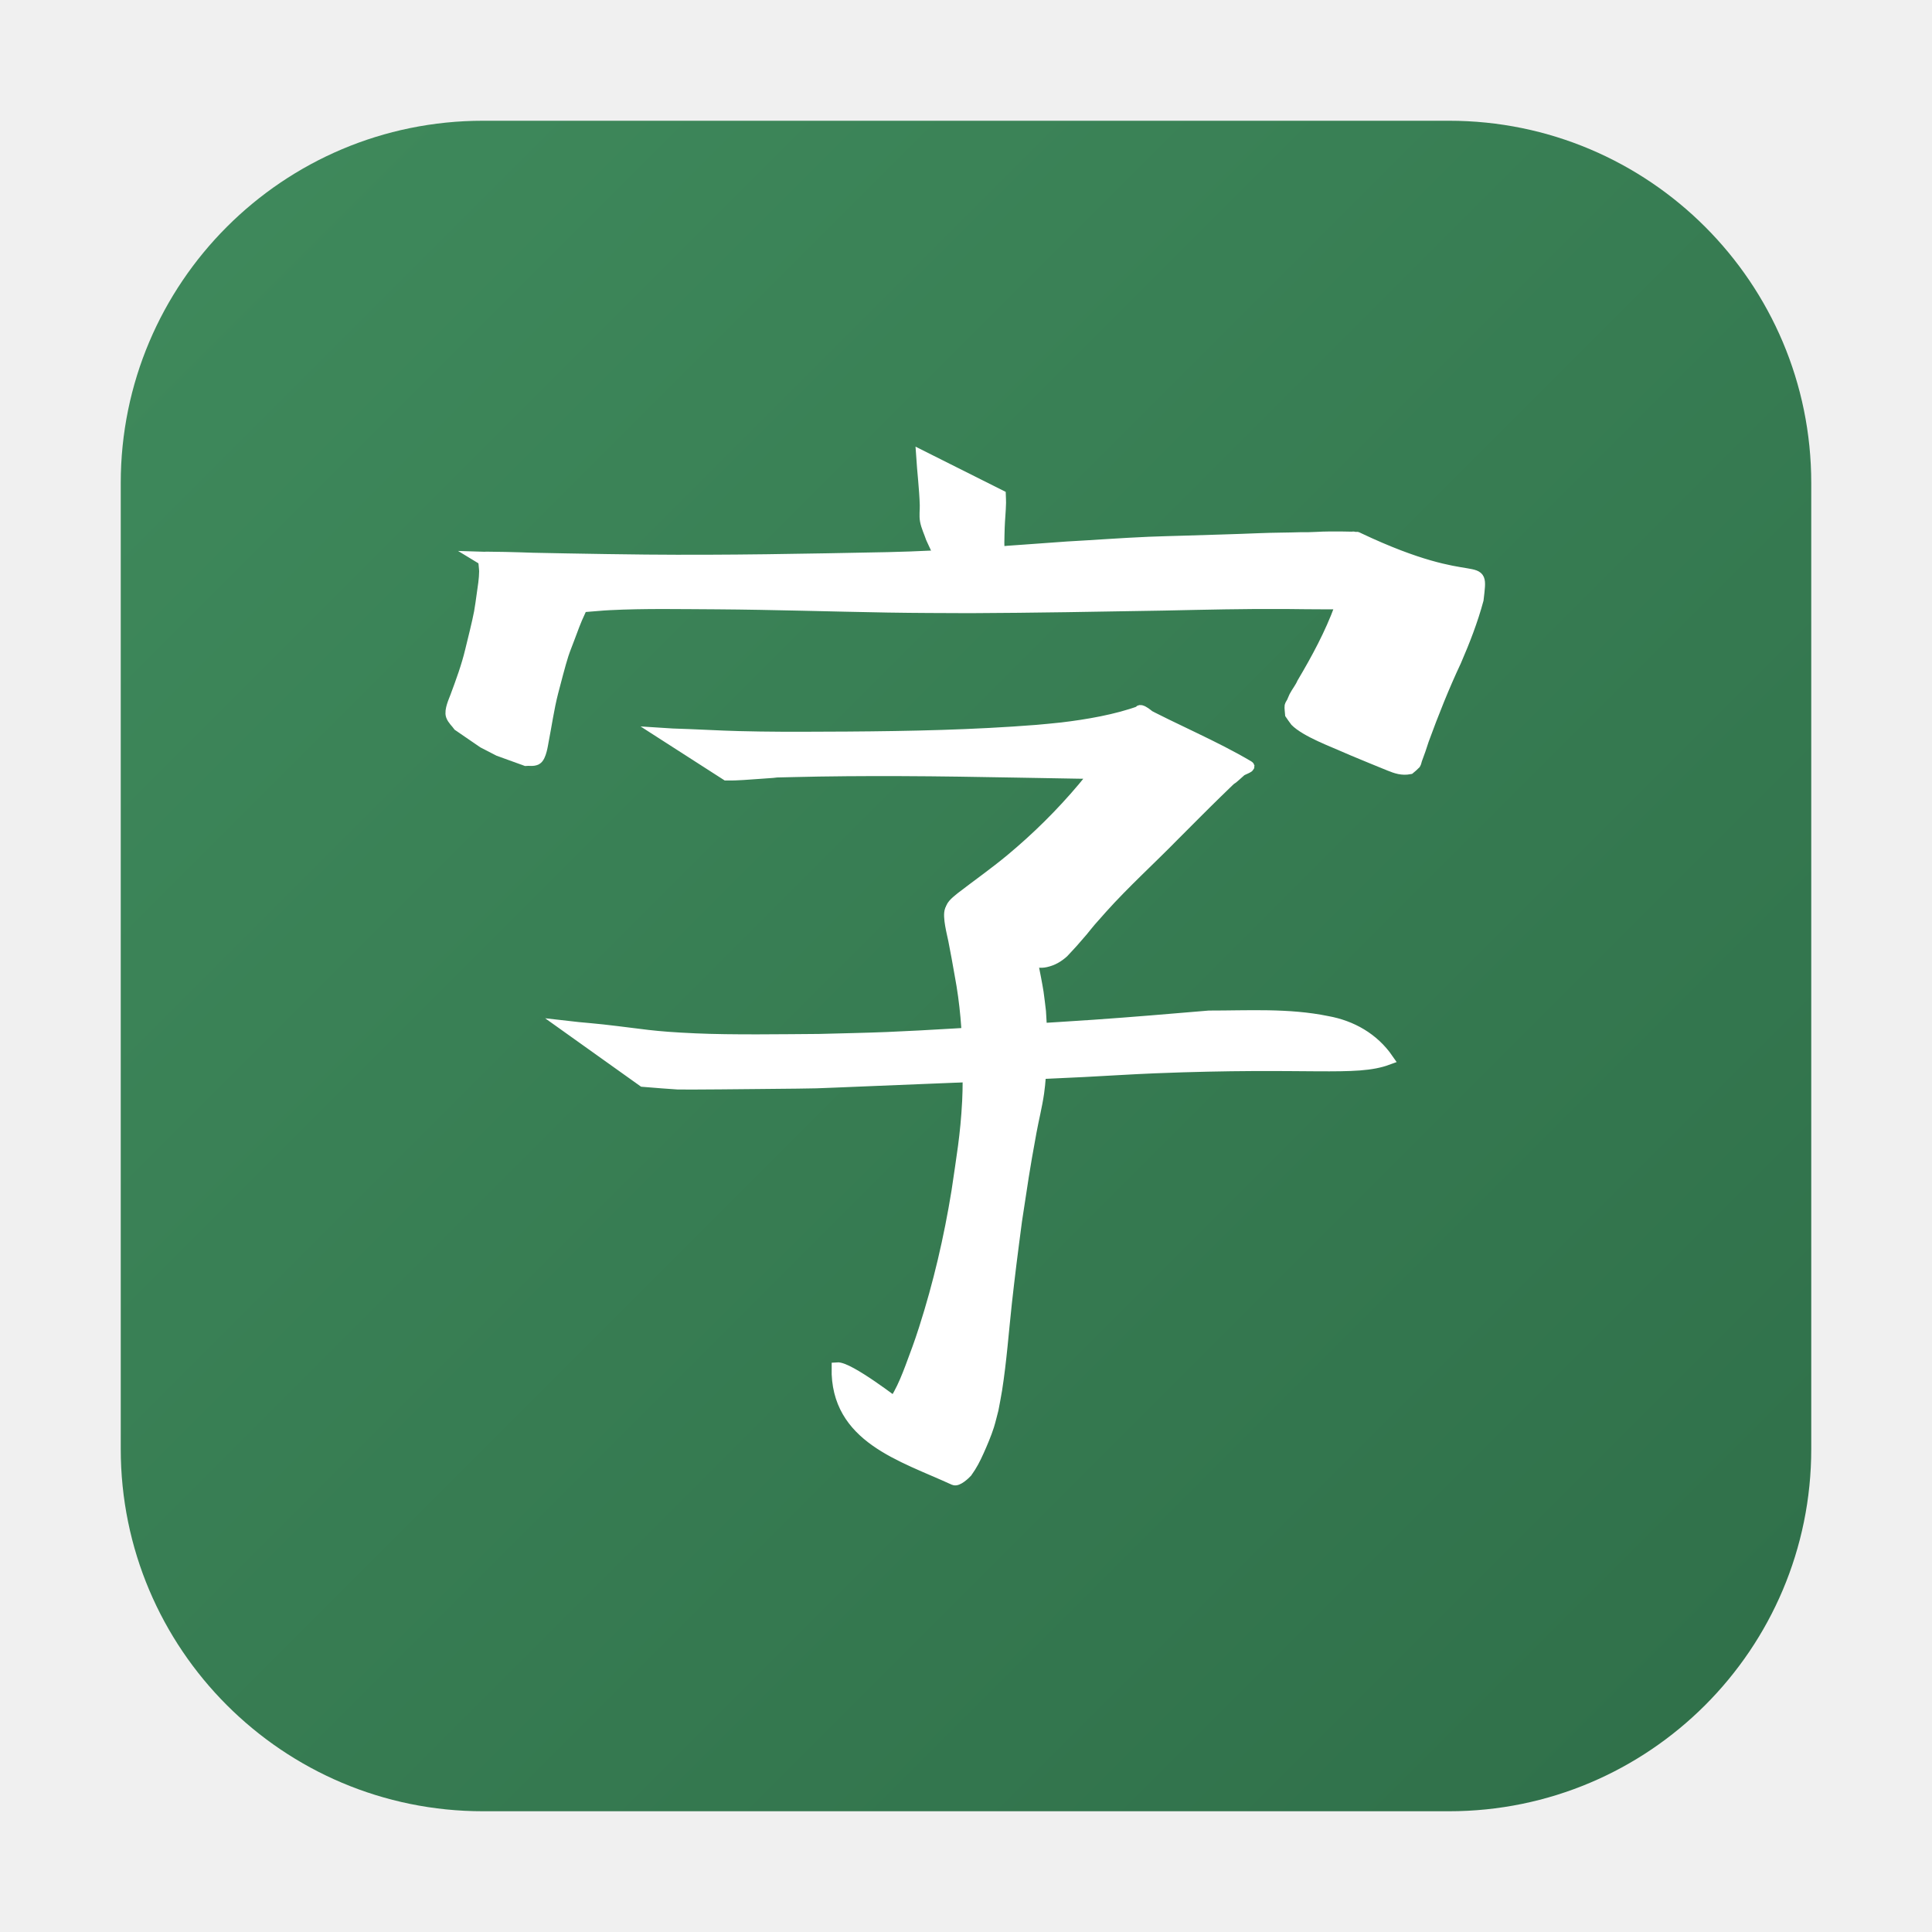
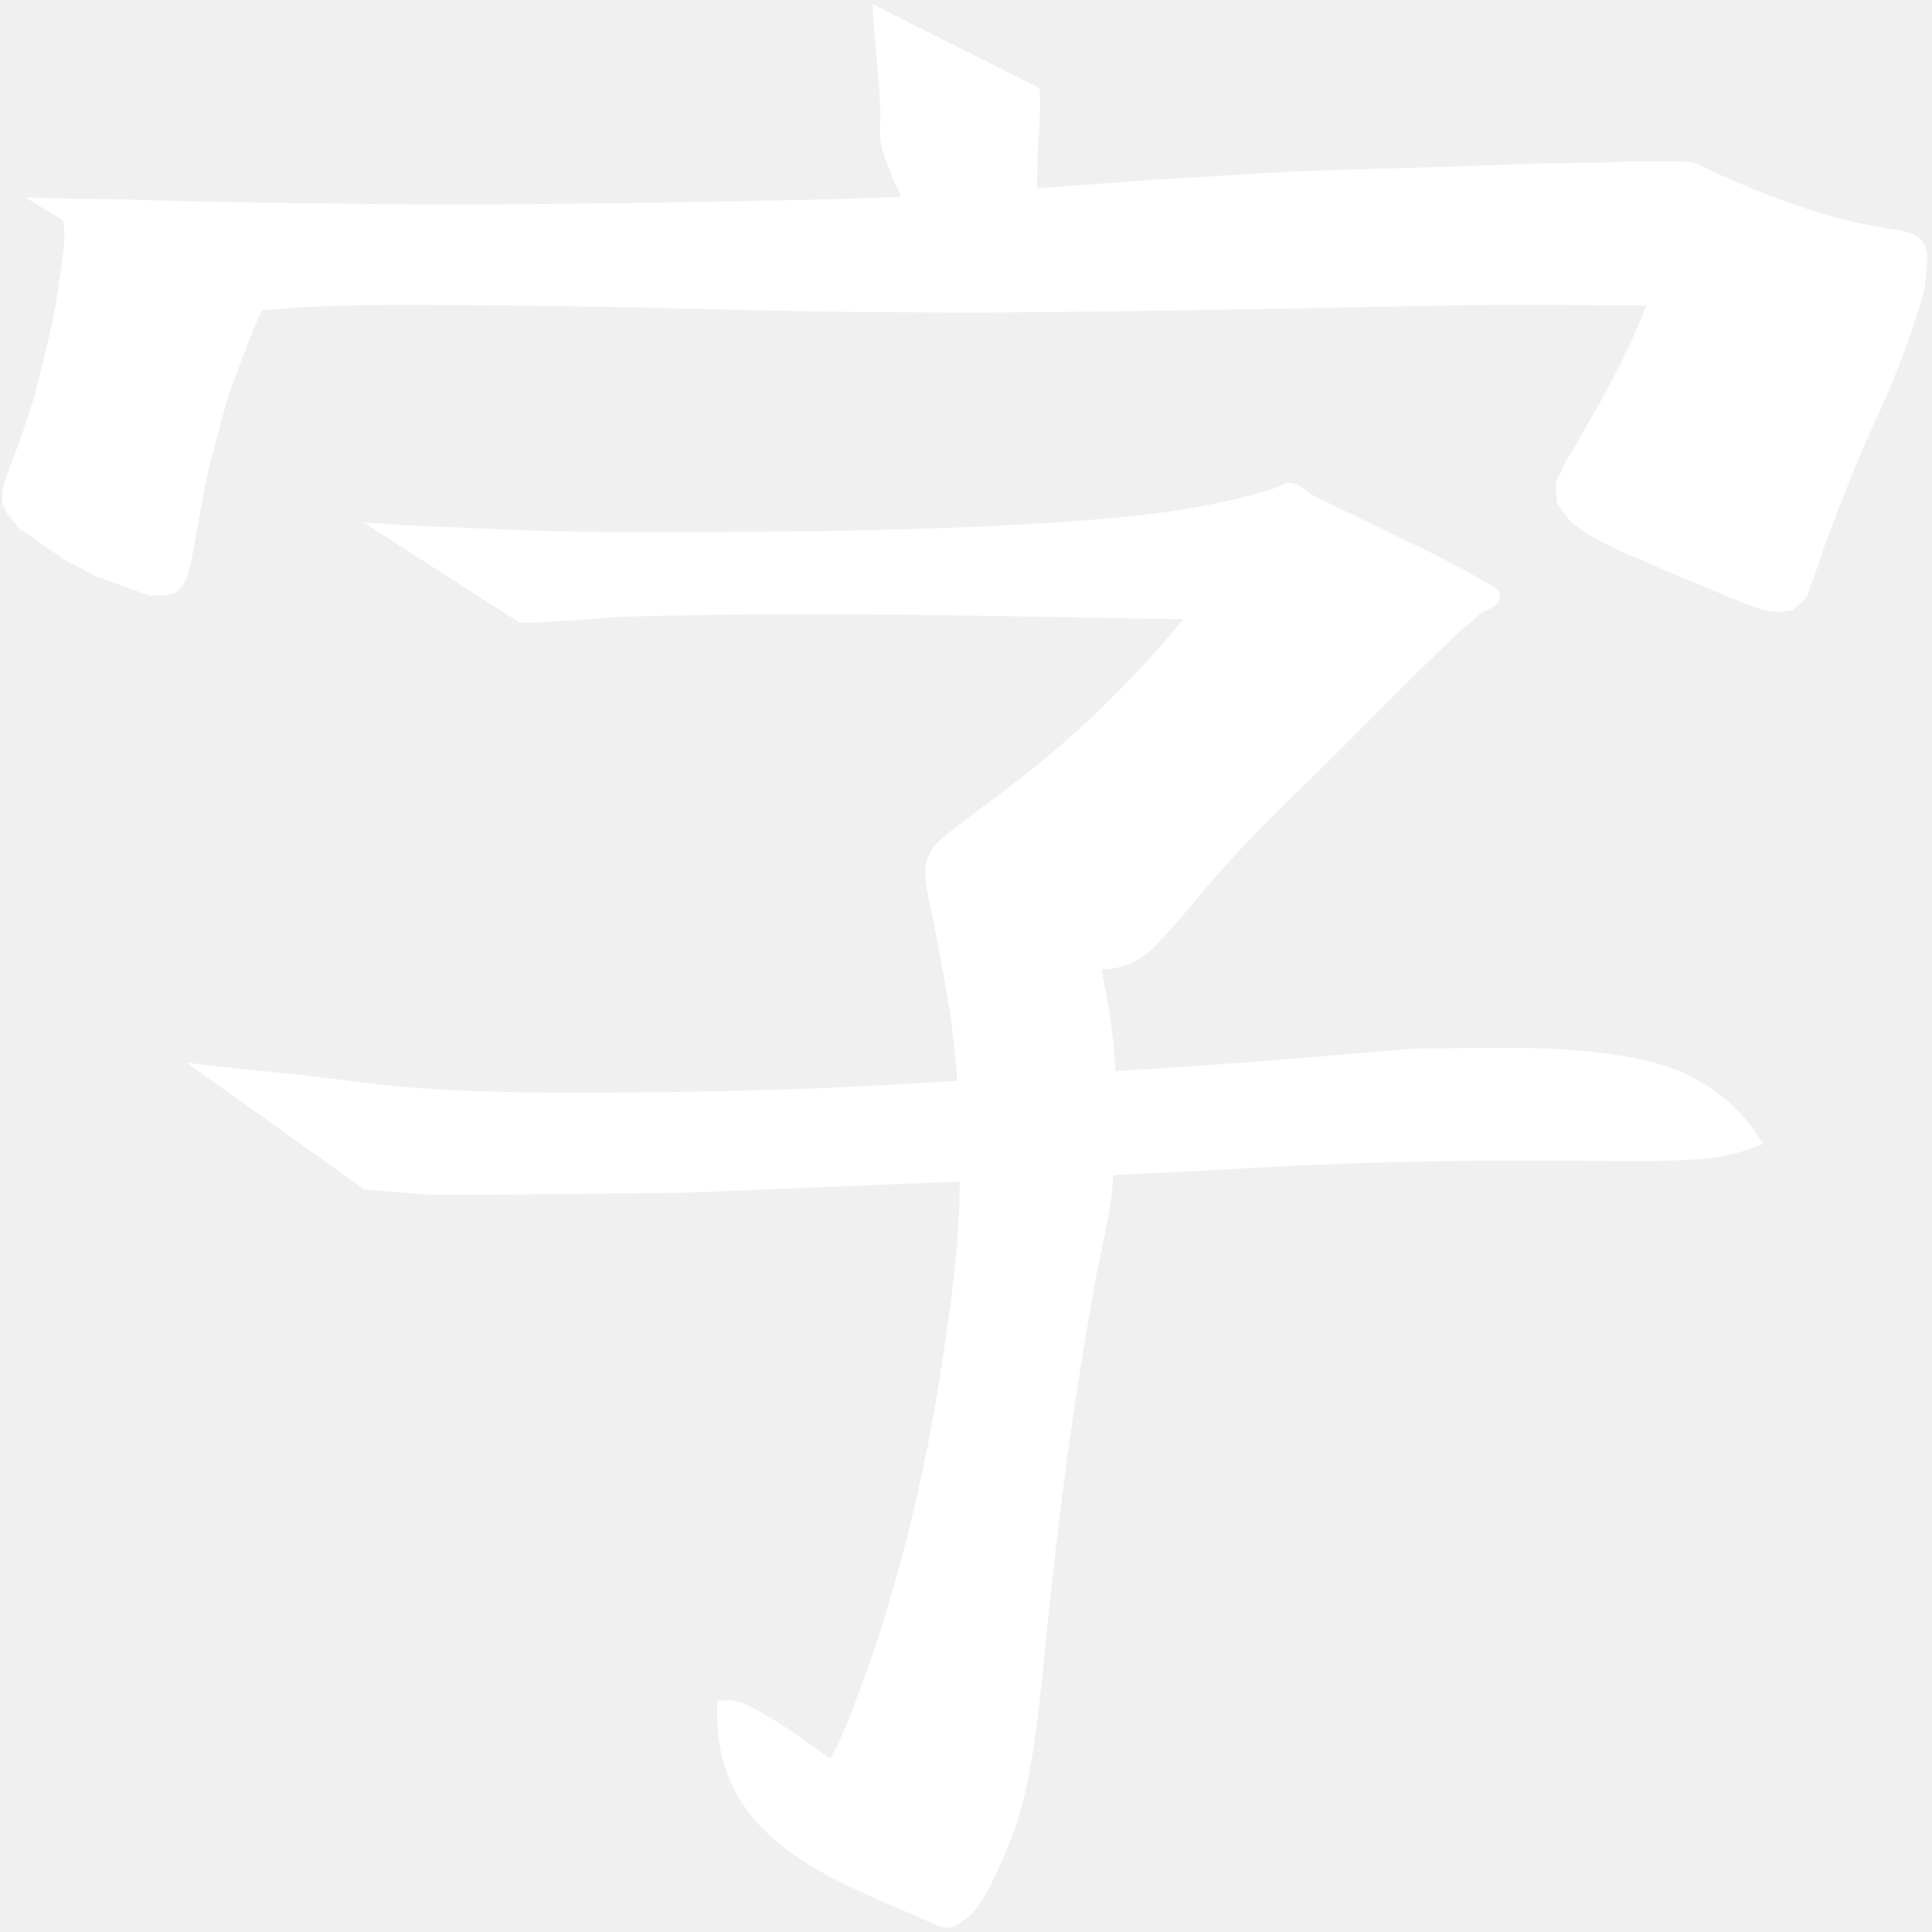
- <svg xmlns="http://www.w3.org/2000/svg" viewBox="0 0 64 64" role="img" aria-label="Kanjiscribe favicon">
-   <defs>
-     <linearGradient id="bg" x1="0" y1="0" x2="1" y2="1">
-       <stop offset="0" stop-color="#3f8a5c" />
-       <stop offset="1" stop-color="#2f6f49" />
-     </linearGradient>
-   </defs>
-   <rect x="4" y="4" width="56" height="56" rx="12" fill="url(#bg)" />
-   <svg x="14.72" y="14.72" width="34.56" height="34.56" viewBox="0 0 26.458 26.458">
+ <svg xmlns="http://www.w3.org/2000/svg" width="100" height="100" viewBox="0 0 26.458 26.458" version="1.1" id="svg1" xml:space="preserve">
+   <defs id="defs1" />
+   <g id="layer1">
    <path style="fill:#ffffff;stroke:#ffffff;stroke-width:0.265" id="path12" d="m 12.096,0.28 c 0.027,0.419 0.08,0.835 0.093,1.256 0.004,0.133 -0.019,0.268 0.005,0.4 0.028,0.153 0.099,0.294 0.148,0.441 0.285,0.601 0.085,0.299 0.656,0.865 0,0 0.228,0.117 0.228,0.117 v 0 c 0.571,0.024 0.364,0.133 0.678,-0.183 0.052,-0.096 0.132,-0.181 0.157,-0.287 0.031,-0.129 0.005,-0.265 0.008,-0.397 0.003,-0.129 0.004,-0.258 0.009,-0.387 0.007,-0.207 0.03,-0.414 0.034,-0.622 0.001,-0.065 -0.004,-0.13 -0.006,-0.195 z" />
    <g id="g20" transform="rotate(-1.614156,13.21937,5.515135)">
      <path style="fill:#ffffff;stroke:#ffffff;stroke-width:0.307" id="path14" d="m 1.096,2.726 c 0.003,0.051 0.011,0.102 0.009,0.153 C 1.098,3.072 1.058,3.282 1.025,3.47 0.999,3.618 0.977,3.766 0.946,3.913 0.89,4.171 0.761,4.628 0.692,4.88 0.585,5.279 0.431,5.662 0.277,6.043 c -0.039,0.097 -0.16,0.338 -0.119,0.466 0.031,0.097 0.114,0.169 0.171,0.254 0.203,0.148 0.406,0.296 0.61,0.444 0,0 0.388,0.214 0.388,0.214 v 0 C 1.551,7.51 1.776,7.598 2,7.686 2.088,7.68 2.185,7.709 2.264,7.669 2.372,7.614 2.424,7.293 2.439,7.227 2.532,6.813 2.602,6.393 2.719,5.985 2.791,5.74 2.922,5.28 3.008,5.038 3.057,4.902 3.116,4.77 3.17,4.637 3.261,4.41 3.352,4.183 3.461,3.964 Z" />
      <path style="fill:#ffffff;stroke:#ffffff;stroke-width:0.279" id="path15" d="m 3.049,3.868 c 0.441,-0.032 0.013,-0.004 0.589,-0.028 0.196,-0.008 0.391,-0.024 0.587,-0.028 0.912,-0.021 1.825,0.026 2.736,0.055 1.442,0.051 2.882,0.139 4.324,0.204 0.763,0.034 1.319,0.049 2.081,0.074 1.638,0.039 3.277,0.055 4.916,0.073 1.031,0.007 2.061,0.011 3.091,0.047 0.682,0.029 1.364,0.048 2.047,0.068 0.388,0.01 0.775,0.031 1.163,0.033 0.167,0.001 0.337,-0.014 0.504,-0.003 0.07,0.005 0.139,0.019 0.208,0.028 0.184,0.017 0.367,0.032 0.549,0.064 0.003,0.013 0.142,0.018 0.152,0.025 0.01,0.008 0.02,0.04 0.009,0.034 -3.012,-1.526 -3.997,-1.095 -2.92,-1.551 0.011,0.031 -0.052,0.137 -0.049,0.169 0.036,0.393 -0.15,0.908 -0.29,1.275 -0.263,0.659 -0.621,1.28 -1.005,1.888 -0.055,0.119 -0.145,0.221 -0.209,0.336 -0.024,0.044 -0.04,0.091 -0.063,0.135 -0.018,0.035 -0.047,0.066 -0.057,0.104 -0.006,0.023 0.005,0.17 0.007,0.202 0.004,0.006 0.106,0.167 0.115,0.176 0.261,0.283 0.985,0.57 1.204,0.679 l 0.241,0.112 v 0 c 0.303,0.135 0.605,0.273 0.91,0.405 0.172,0.075 0.32,0.13 0.511,0.099 0.019,-0.015 0.134,-0.106 0.142,-0.117 0.023,-0.034 0.027,-0.076 0.042,-0.113 0.067,-0.164 0.131,-0.329 0.188,-0.496 0.266,-0.667 0.55,-1.328 0.876,-1.974 0.234,-0.501 0.45,-1.013 0.607,-1.538 0.167,-1.137 0.06,-0.095 -2.989,-1.648 -0.015,-0.007 -0.031,-0.022 -0.047,-0.019 -0.034,0.006 -0.08,-0.018 -0.114,-0.007 -0.189,-0.012 -0.367,-0.015 -0.556,-0.021 -0.241,-0.007 -0.484,0.012 -0.725,-0.002 -0.355,0.002 -0.718,-0.01 -1.073,-0.005 -0.641,0.009 -1.283,0.006 -1.925,0.009 -0.292,0.001 -0.585,-0.001 -0.877,0.003 -0.687,0.01 -1.374,0.043 -2.061,0.061 -1.521,0.063 -3.042,0.152 -4.566,0.142 C 9.275,2.801 7.229,2.784 5.185,2.707 4.329,2.672 4.001,2.66 3.159,2.62 2.881,2.607 2.603,2.593 2.324,2.58 2.092,2.566 1.861,2.551 1.629,2.54 0.435,2.484 1.871,2.566 0.952,2.512 Z" />
    </g>
    <path style="fill:#ffffff;stroke:#ffffff;stroke-width:0.275" id="path17" d="m 7.152,8.388 c 0.265,0.005 0.577,-0.025 0.868,-0.044 1.165,-0.076 -0.597,-0.006 0.815,-0.043 0.833,-0.022 1.899,-0.029 2.739,-0.025 1.987,0.007 3.972,0.068 5.959,0.083 0.788,0.012 1.574,-0.053 2.358,-0.125 0.064,-0.032 0.289,-0.003 0.352,-0.039 0.016,-0.009 0.028,-0.023 0.043,-0.034 -0.908,-0.445 -1.801,-0.923 -2.724,-1.336 -0.033,-0.015 -0.03,0.065 -0.047,0.097 -0.141,0.265 -0.198,0.359 -0.397,0.63 -0.262,0.357 -0.647,0.818 -0.92,1.152 -0.556,0.661 -1.171,1.269 -1.835,1.821 -0.407,0.338 -0.841,0.643 -1.26,0.966 -0.077,0.069 -0.249,0.181 -0.262,0.315 -0.023,0.234 0.51,0.45 0.522,0.457 0.136,0.088 0.275,0.17 0.413,0.255 l 0.349,0.184 v 0 c 0.151,0.072 0.3,0.147 0.453,0.215 0.24,0.106 0.392,0.269 0.674,0.206 0.178,-0.04 0.311,-0.119 0.445,-0.238 0.082,-0.089 0.166,-0.176 0.246,-0.266 0.498,-0.564 0.159,-0.213 0.737,-0.857 0.575,-0.641 1.233,-1.236 1.835,-1.852 0.361,-0.359 0.717,-0.722 1.082,-1.077 0.641,-0.624 0.11,-0.101 0.604,-0.549 0.034,-0.031 0.239,-0.099 0.199,-0.122 -0.867,-0.516 -1.88,-0.931 -2.769,-1.408 0.063,-0.05 0.379,0.229 0.347,0.252 -0.034,0.025 -0.289,-0.259 -0.324,-0.244 -0.601,0.223 -1.359,0.352 -1.992,0.427 -0.213,0.021 -0.426,0.045 -0.639,0.062 C 13.424,7.377 11.821,7.41 10.219,7.421 9.536,7.424 8.694,7.431 8.01,7.42 7.157,7.407 6.998,7.391 6.199,7.358 5.577,7.333 5.964,7.355 5.497,7.325 Z" />
    <path style="fill:#ffffff;stroke:#ffffff;stroke-width:0.275" id="path19" d="m 12.927,11.706 c -0.032,0.035 -0.079,0.06 -0.097,0.104 -0.066,0.161 0.056,0.608 0.086,0.763 0.082,0.42 0.083,0.436 0.163,0.884 0.133,0.705 0.192,1.42 0.199,2.137 0.004,0.355 0.009,0.71 -0.009,1.065 -0.046,0.877 -0.146,1.423 -0.272,2.29 -0.191,1.178 -0.462,2.341 -0.826,3.478 -0.13,0.405 -0.206,0.599 -0.35,0.987 -0.174,0.457 -0.373,0.936 -0.758,1.259 -0.036,0.03 -0.077,0.054 -0.115,0.081 -0.064,0.026 -0.098,0.061 -0.165,0.022 -0.024,-0.014 0.221,-0.282 0.245,-0.27 0.754,0.374 1.194,0.981 1.946,1.357 0.057,0.028 -0.11,-0.064 -0.159,-0.104 -0.067,-0.055 -0.125,-0.119 -0.188,-0.178 -0.322,-0.376 -0.154,-0.185 -0.57,-0.639 -0.143,-0.156 -0.274,-0.322 -0.428,-0.466 -0.958,-0.809 0.754,0.714 -0.083,-0.088 -0.07,-0.049 -1.289,-0.995 -1.588,-0.971 -0.033,1.779 1.65,2.234 2.966,2.841 0.088,0.042 0.279,-0.139 0.328,-0.192 0.129,-0.18 0.205,-0.329 0.297,-0.533 0.088,-0.195 0.191,-0.439 0.255,-0.64 0.044,-0.139 0.075,-0.282 0.113,-0.422 0.03,-0.166 0.065,-0.33 0.091,-0.497 0.114,-0.725 0.167,-1.458 0.246,-2.187 0.037,-0.334 0.076,-0.668 0.117,-1.002 0.045,-0.365 0.094,-0.729 0.141,-1.093 0.159,-1.037 0.18,-1.228 0.368,-2.253 0.061,-0.332 0.145,-0.659 0.193,-0.993 0.038,-0.264 0.052,-0.531 0.066,-0.797 0.032,-0.604 0.013,-0.691 -0.019,-1.266 -0.02,-0.16 -0.036,-0.321 -0.06,-0.481 -0.022,-0.148 -0.101,-0.558 -0.135,-0.723 -0.028,-0.136 -0.06,-0.337 -0.13,-0.464 -0.031,-0.056 -0.08,-0.099 -0.12,-0.149 z" />
    <path style="fill:#ffffff;stroke:#ffffff;stroke-width:0.29" id="path20" d="m 5.041,16.149 c 0.204,0.017 0.789,0.064 0.882,0.067 0.244,0.007 1.937,-0.011 2.031,-0.012 1.897,-0.02 1.037,-7.52e-4 3.02,-0.08 1.749,-0.074 3.497,-0.136 5.245,-0.224 0.596,-0.03 1.192,-0.07 1.789,-0.094 3.947,-0.159 5.091,0.093 5.917,-0.212 -0.367,-0.531 -0.922,-0.842 -1.535,-0.952 -0.987,-0.203 -2,-0.137 -2.998,-0.138 -1.029,0.086 -1.886,0.161 -2.925,0.233 -0.587,0.041 -1.174,0.075 -1.761,0.112 -1.004,0.063 -2.472,0.158 -3.482,0.199 -0.573,0.023 -1.146,0.033 -1.719,0.049 -0.915,0.006 -2.209,0.027 -3.136,-0.015 C 5.23,15.032 5.073,14.974 4.016,14.855 3.808,14.832 3.599,14.815 3.391,14.795 3.292,14.784 3.193,14.772 3.095,14.761 Z" />
-   </svg>
+   </g>
</svg>
